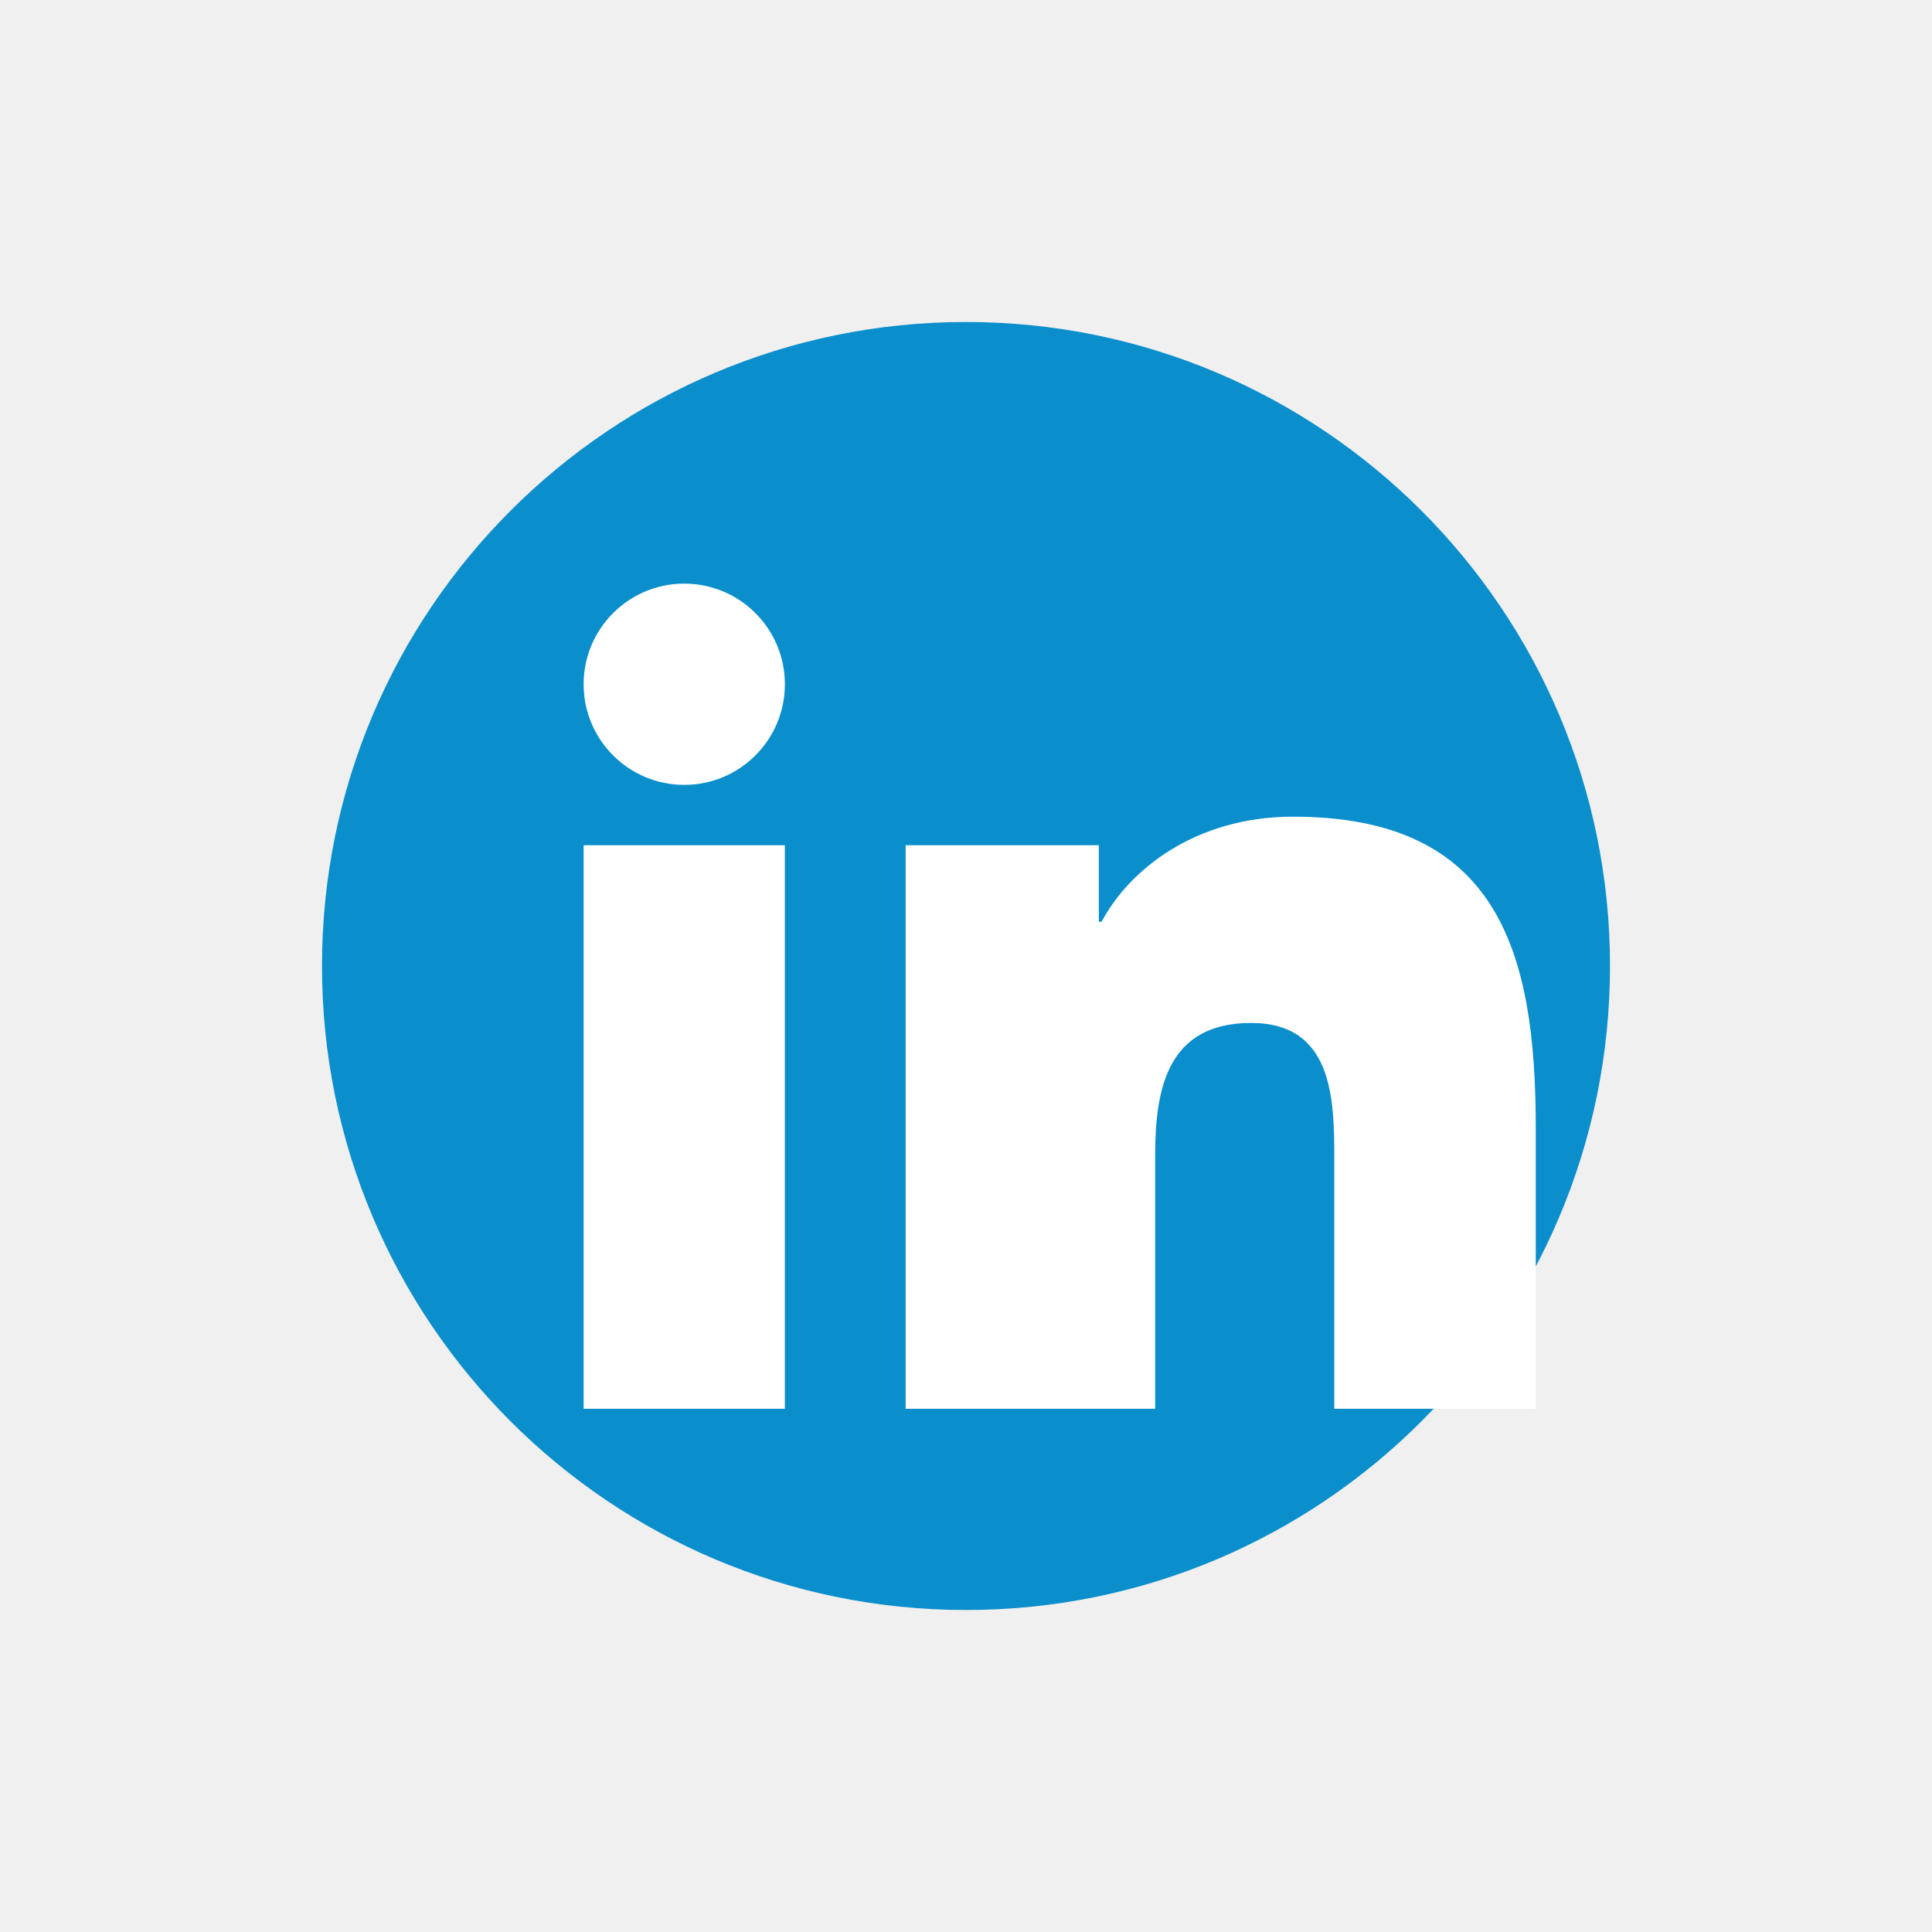
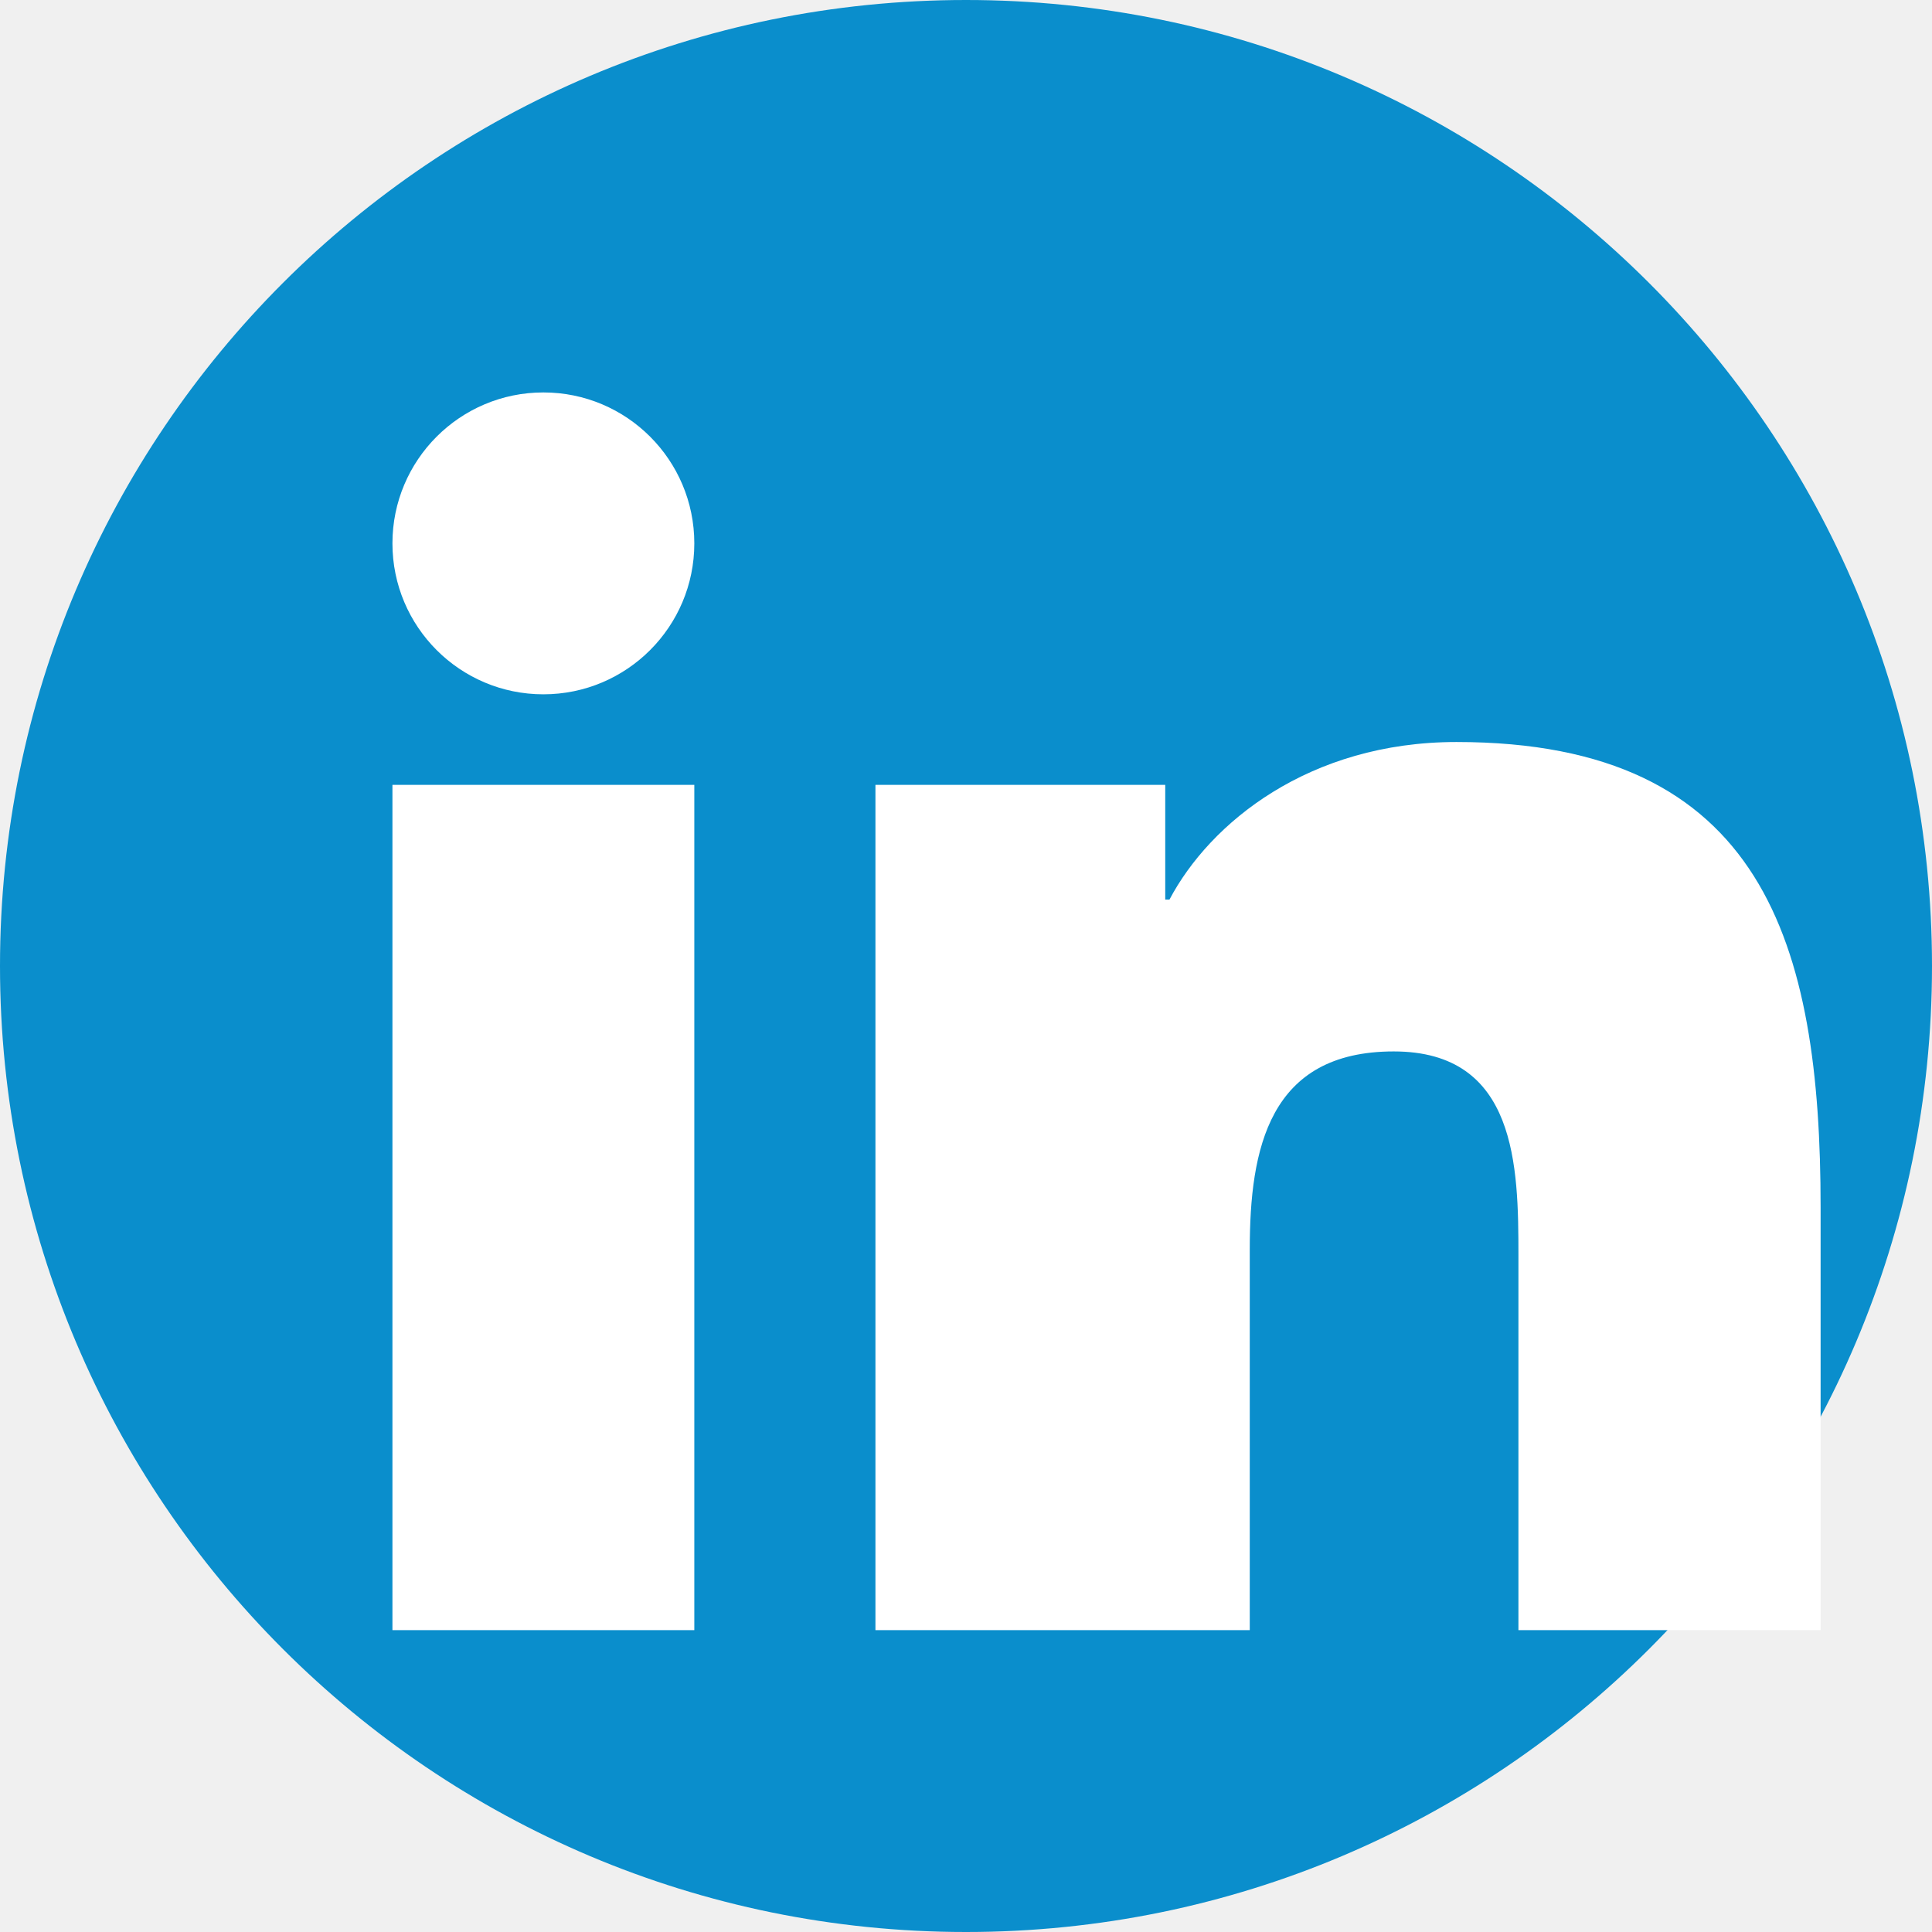
- <svg xmlns="http://www.w3.org/2000/svg" viewBox="0 0 96 96" role="img" aria-labelledby="title">
+ <svg xmlns="http://www.w3.org/2000/svg" viewBox="16 16 64 64" role="img" aria-labelledby="title">
  <circle cx="48" cy="48" r="32" fill="#0a8ecc" />
  <circle cx="34" cy="34" r="5" fill="#fff" />
  <path fill="#fff" d="M29 42h10v28H29zm16 0h9.6v3.8h.14c1.34-2.54 4.62-5.22 9.51-5.22 10.18 0 12.06 6.7 12.06 15.41V70H66.3V57.6c0-2.96-.05-6.77-4.13-6.77-4.14 0-4.77 3.23-4.77 6.56V70H45z" />
</svg>
